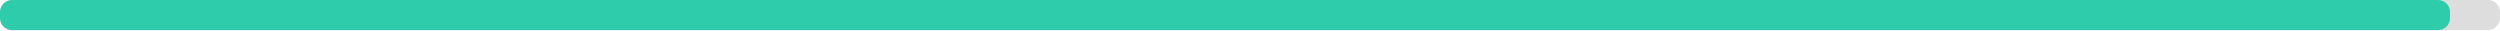
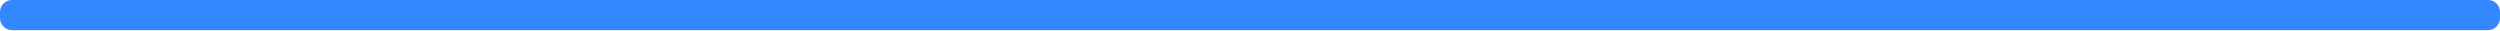
<svg xmlns="http://www.w3.org/2000/svg" width="830" height="10">
  <g>
    <rect style="fill: #ddd;" height="10" width="830" rx="4" y="0" x="0" />
-     <rect style="fill: #2eccaa;" height="10" width="813.4" rx="4" y="0" x="0" />
+     <rect style="fill: #3388ff;" height="10" width="830" rx="4" y="0" x="0" />
  </g>
</svg>
